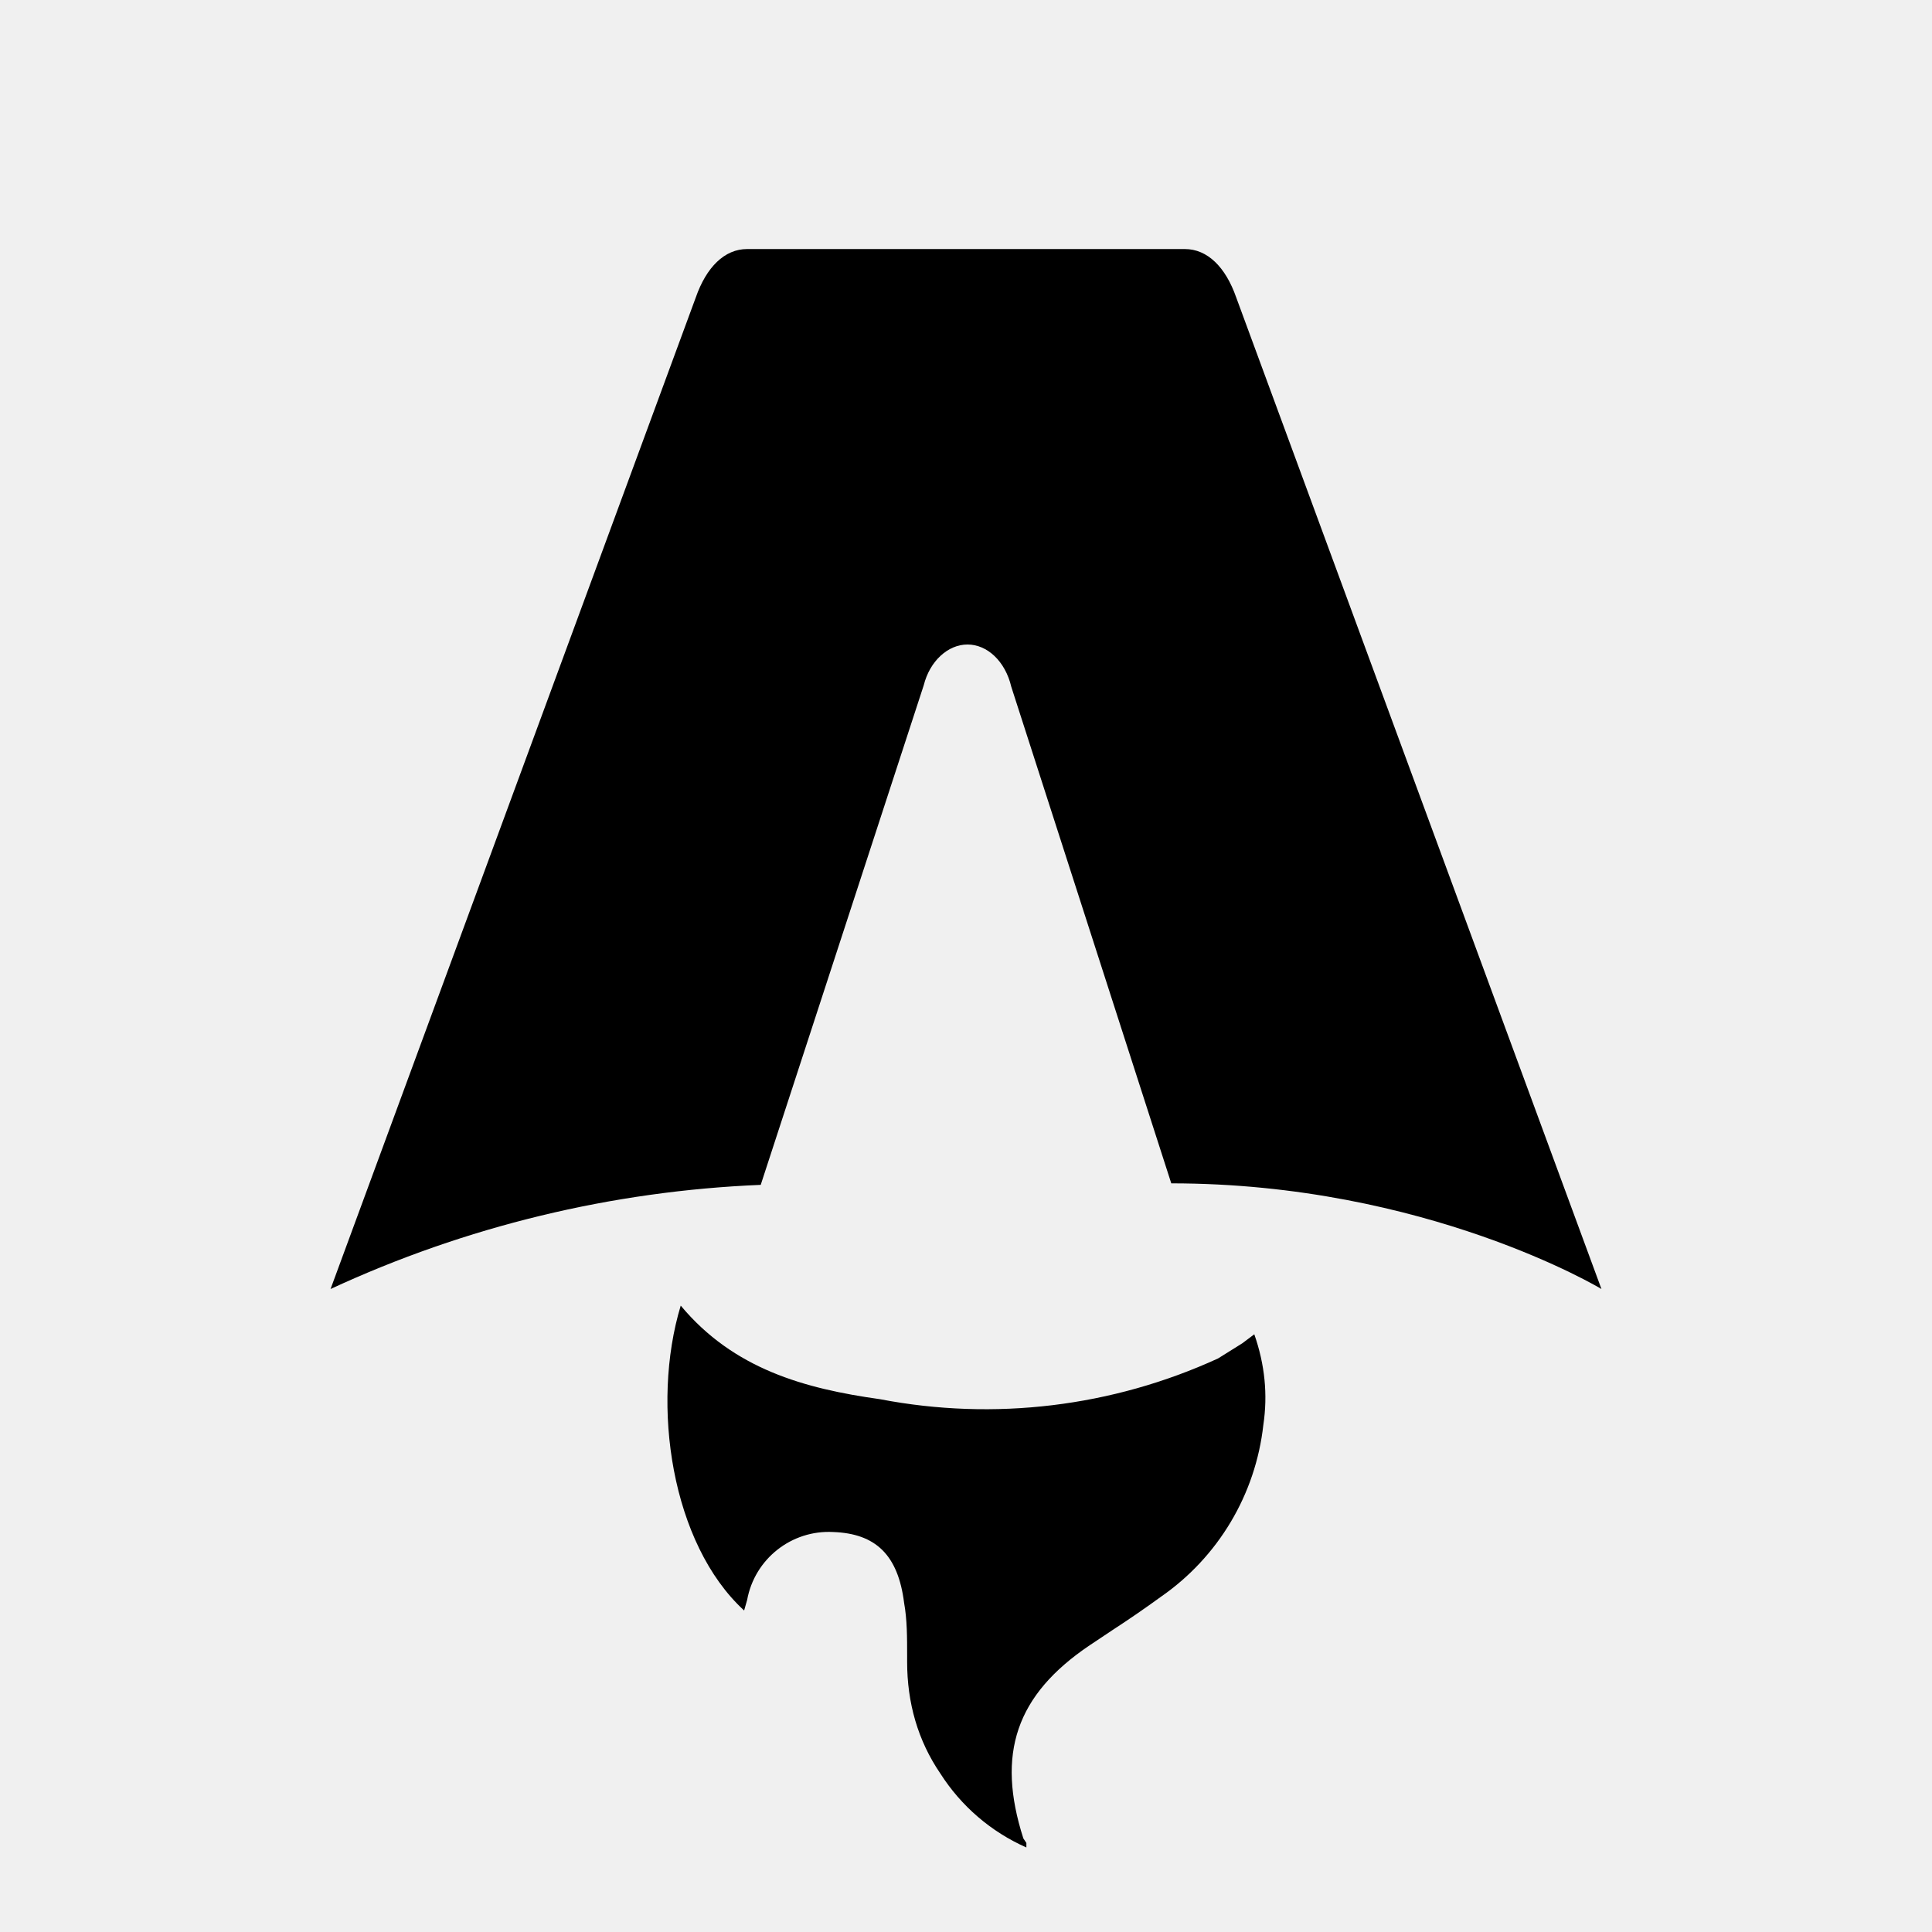
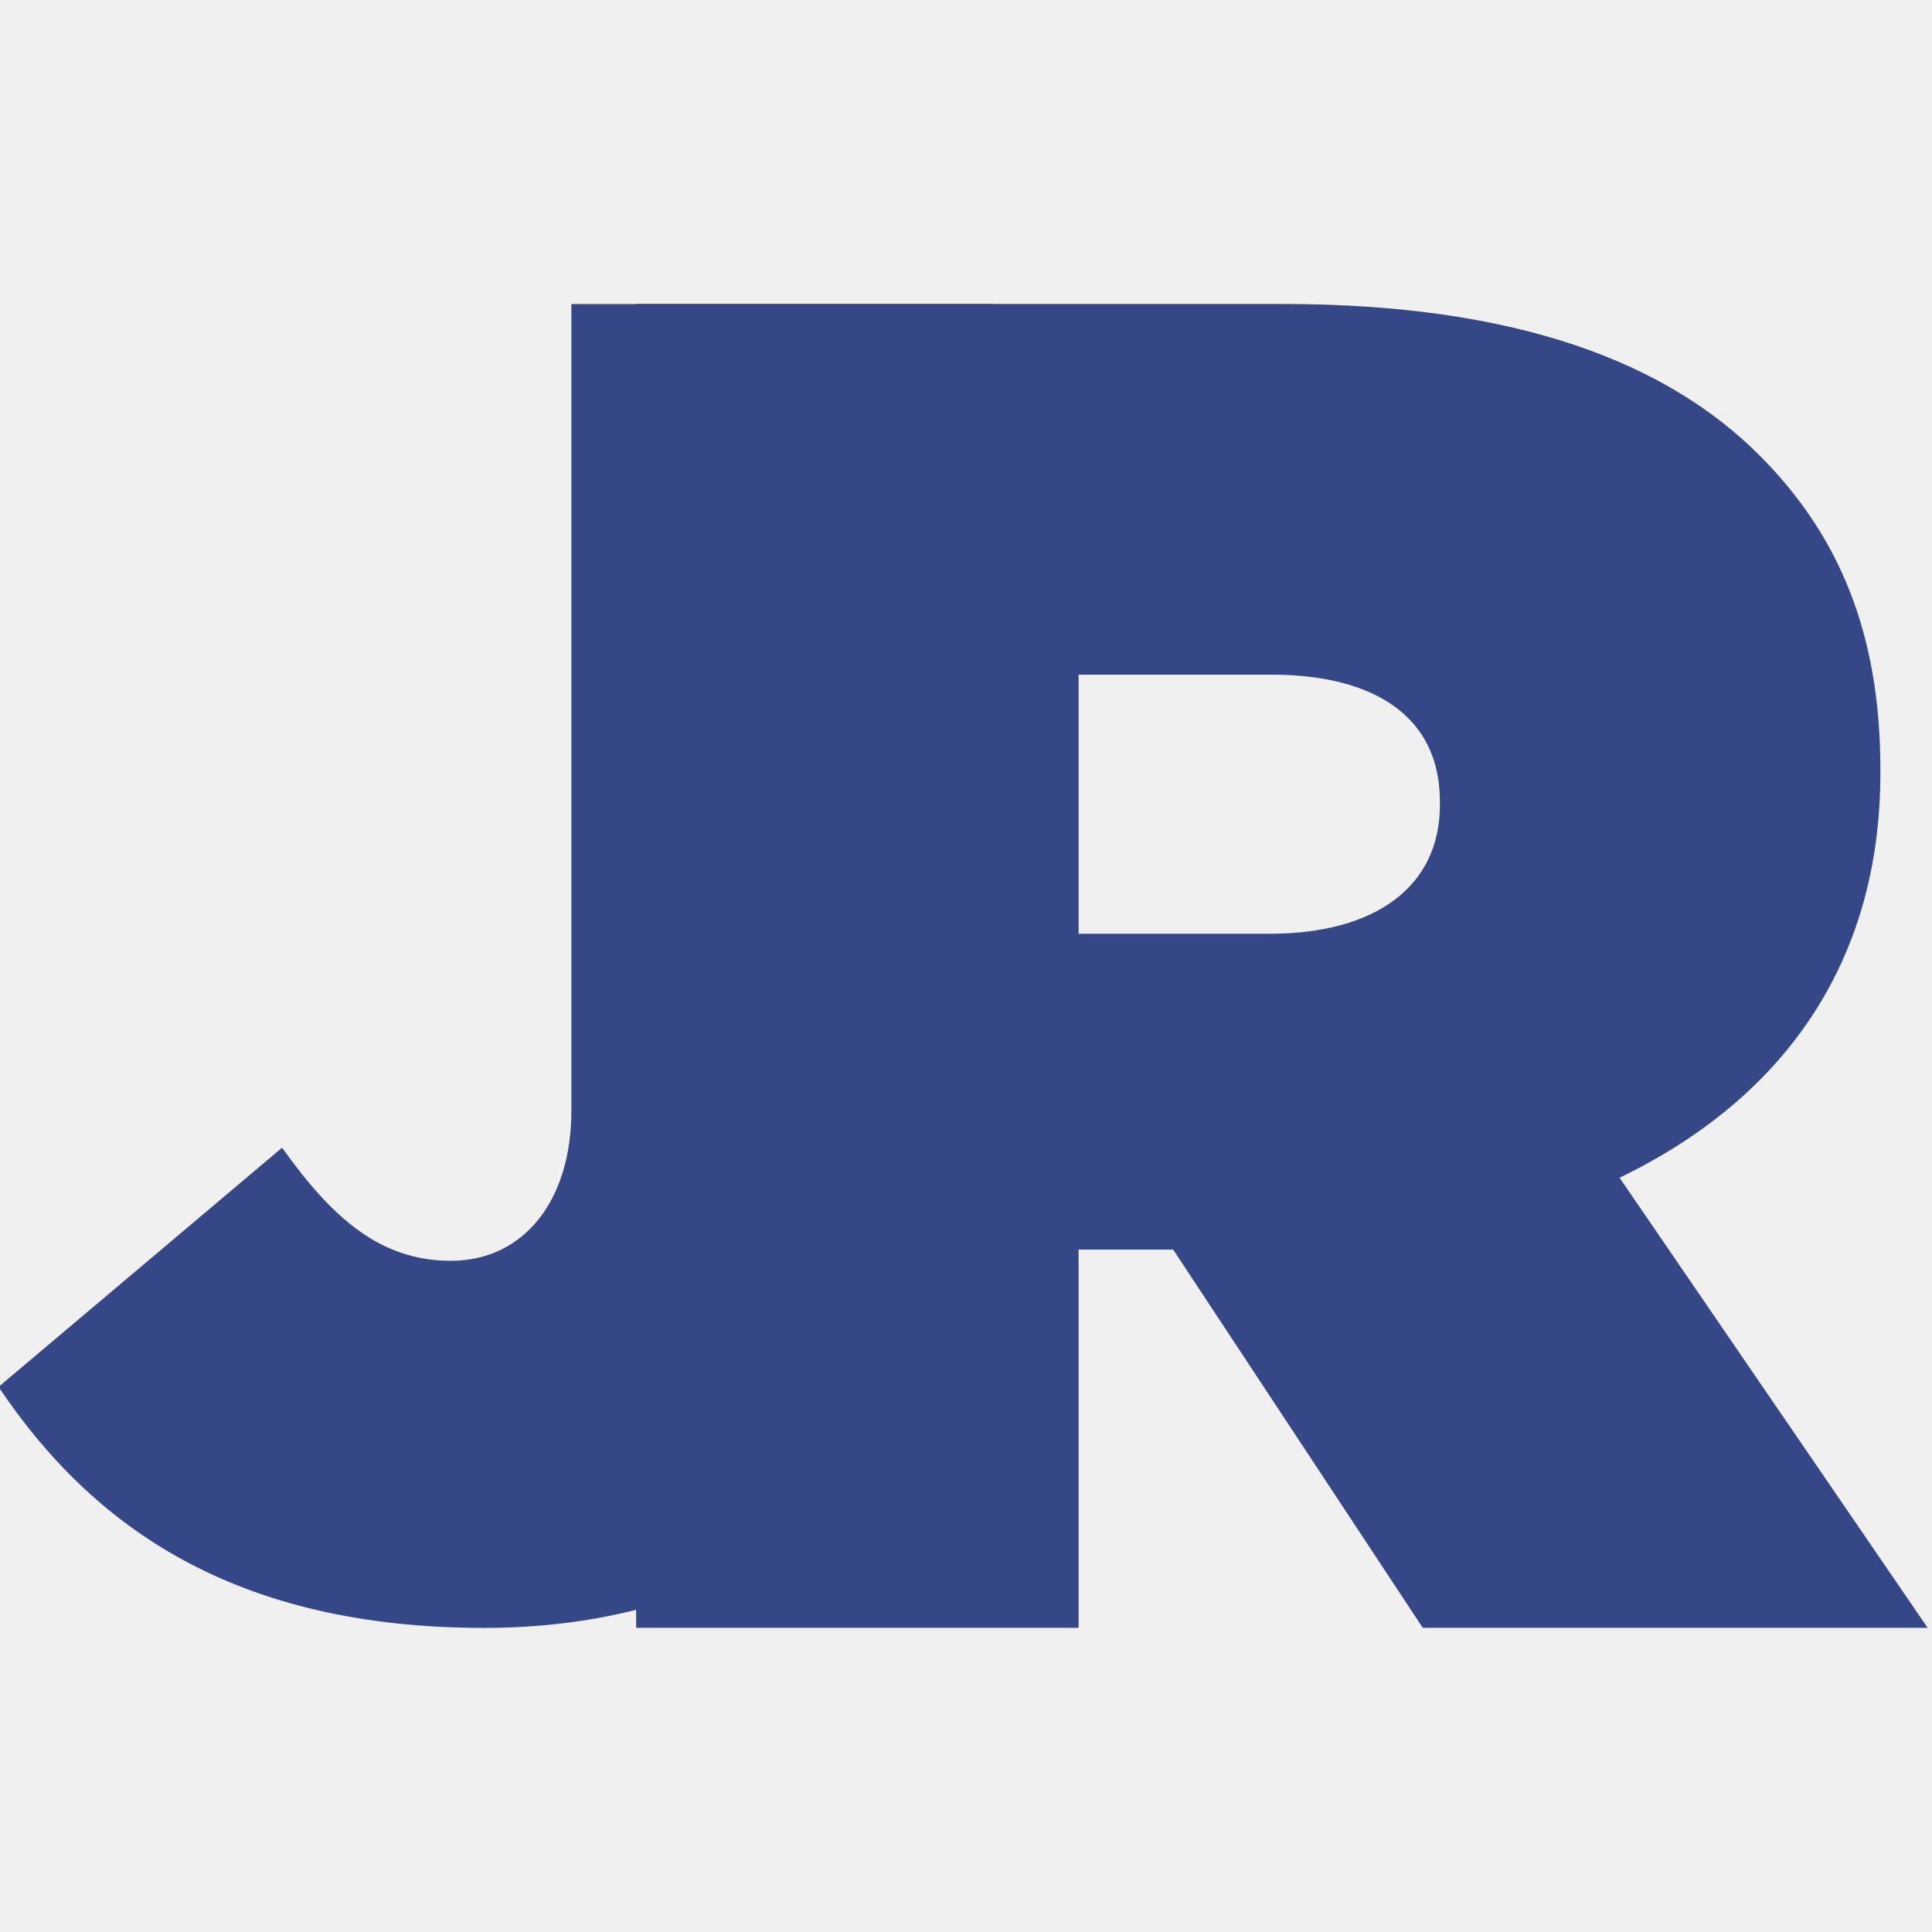
- <svg xmlns="http://www.w3.org/2000/svg" fill="none" viewBox="0 0 128 128">
-   <path d="M50.4 78.5a75.1 75.1 0 0 0-28.5 6.9l24.2-65.7c.7-2 1.9-3.2 3.4-3.2h29c1.5 0 2.7 1.2 3.4 3.2l24.2 65.7s-11.6-7-28.5-7L67 45.5c-.4-1.7-1.6-2.8-2.9-2.8-1.3 0-2.5 1.1-2.9 2.7L50.4 78.5Zm-1.1 28.2Zm-4.2-20.2c-2 6.6-.6 15.8 4.2 20.2a17.5 17.5 0 0 1 .2-.7 5.5 5.5 0 0 1 5.7-4.5c2.8.1 4.3 1.5 4.7 4.7.2 1.1.2 2.3.2 3.5v.4c0 2.7.7 5.2 2.2 7.4a13 13 0 0 0 5.7 4.9v-.3l-.2-.3c-1.8-5.6-.5-9.5 4.4-12.8l1.5-1a73 73 0 0 0 3.2-2.2 16 16 0 0 0 6.8-11.4c.3-2 .1-4-.6-6l-.8.6-1.6 1a37 37 0 0 1-22.4 2.7c-5-.7-9.7-2-13.2-6.2Z" />
-   <style>
-         path { fill: #000; }
-         @media (prefers-color-scheme: dark) {
-             path { fill: #FFF; }
-         }
-     </style>
+ <svg xmlns="http://www.w3.org/2000/svg" width="100%" height="100%" viewBox="0 0 24 24" version="1.1" xml:space="preserve" style="fill-rule:evenodd;clip-rule:evenodd;stroke-linejoin:round;stroke-miterlimit:2;">
+   <g transform="matrix(1,0,0,1,-2751,-482)">
+     <g id="Artboard2" transform="matrix(7.26744,0,0,7.26744,-17245.8,-3024.25)">
+       <rect x="2751.56" y="482.46" width="3.302" height="3.302" style="fill:none;" />
+       <clipPath id="_clip1">
+         <rect x="2751.56" y="482.46" width="3.302" height="3.302" />
+       </clipPath>
+       <g clip-path="url(#_clip1)">
+         <g transform="matrix(0.0330129,0,0,0.0330129,2598.65,473.188)">
+           <path d="M4656.92,365.153C4664.98,365.153 4671.7,362.465 4676.31,357.857C4681.3,352.865 4683.32,346.817 4683.32,337.985L4683.32,296.609L4661.43,296.609L4661.43,338.369C4661.43,343.073 4658.93,346.145 4655.19,346.145C4651.54,346.145 4649.05,343.937 4646.45,340.289L4631.77,352.673C4636.66,359.969 4644.05,365.153 4656.92,365.153Z" style="fill:rgb(54,71,135);fill-rule:nonzero;" />
+         </g>
+         <g transform="matrix(0.0336731,0,0,0.0336731,2594.71,472.992)">
+           <path d="M4690.33,363.809L4712.79,363.809L4712.79,344.609L4717.59,344.609L4730.26,363.809L4755.89,363.809L4740.25,340.961C4748.41,337.025 4753.49,330.209 4753.49,320.417L4753.49,320.225C4753.49,313.313 4751.38,308.321 4747.35,304.289C4742.65,299.585 4735.06,296.609 4723.16,296.609L4690.33,296.609L4690.33,363.809ZM4712.79,328.577L4712.79,315.425L4722.58,315.425C4727.77,315.425 4731.13,317.537 4731.13,321.857L4731.13,322.049C4731.13,326.177 4727.86,328.577 4722.49,328.577L4712.79,328.577Z" style="fill:rgb(54,71,135);fill-rule:nonzero;" />
+         </g>
+       </g>
+     </g>
+   </g>
</svg>
